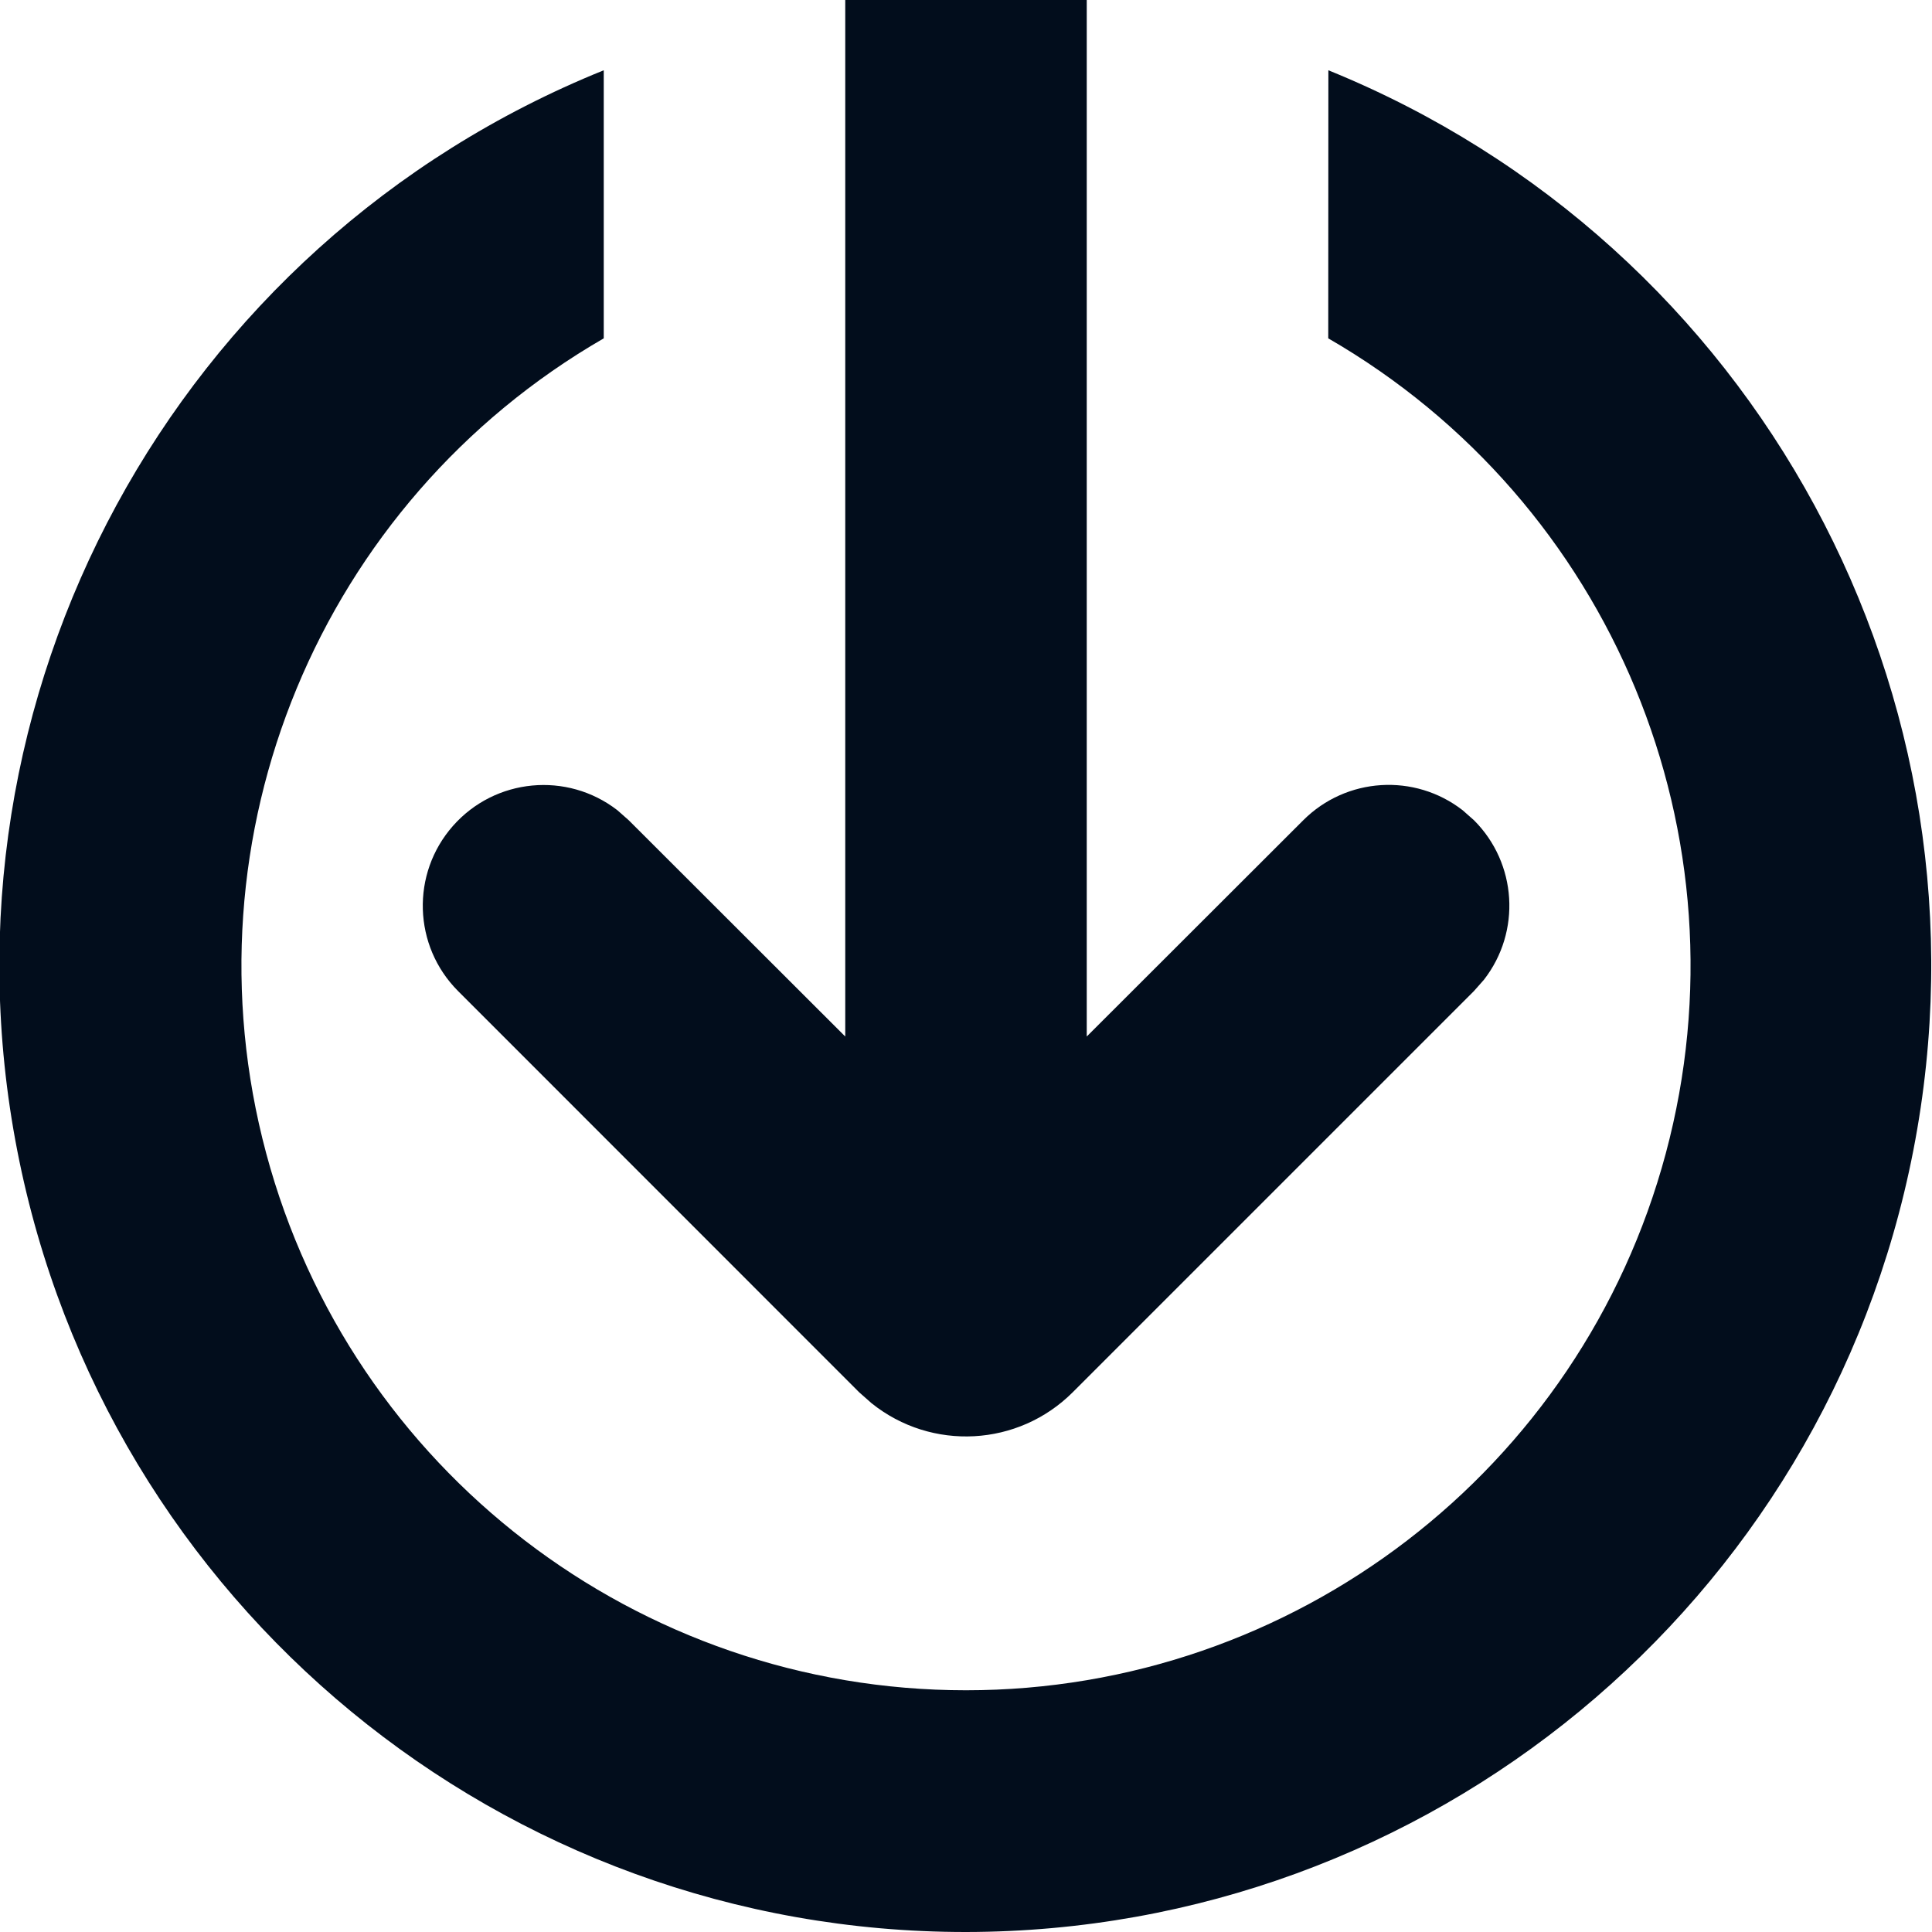
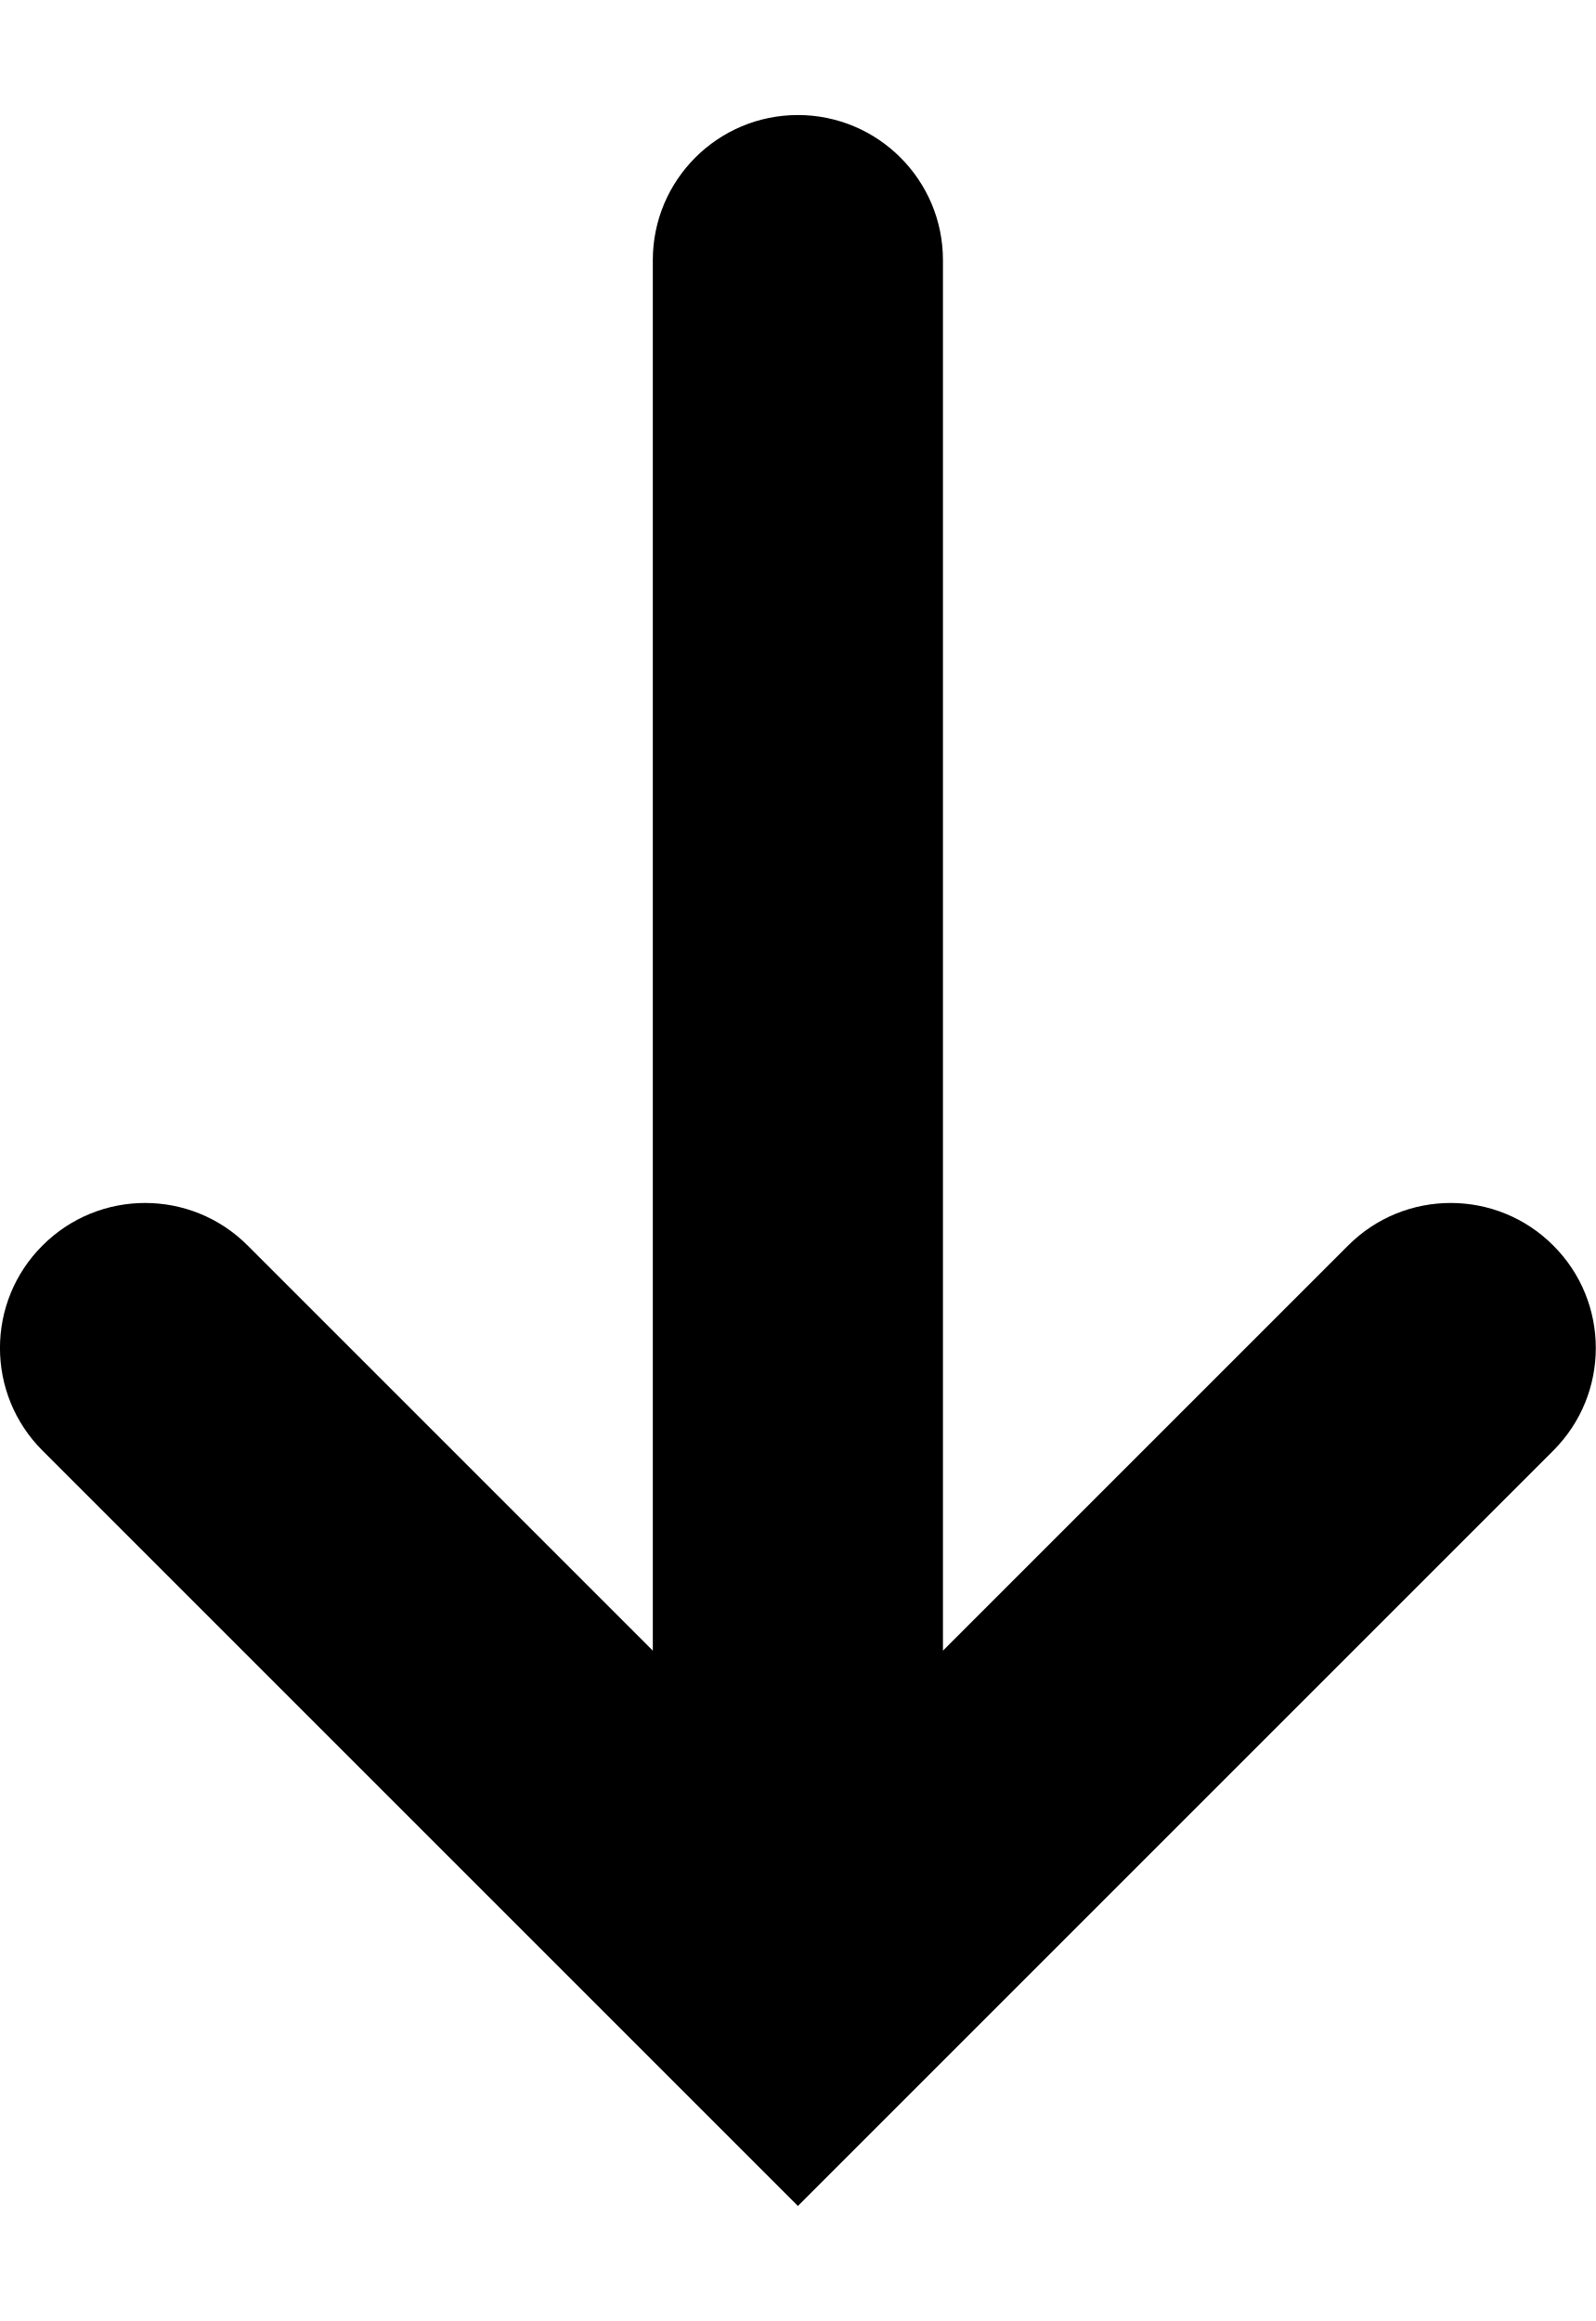
- <svg xmlns="http://www.w3.org/2000/svg" width="16" height="16" viewBox="0 0 16 16">
-   <path d="M11.001.582A8.003 8.003 0 0 1 8 16 8 8 0 0 1 5 .582v2.22a6 6 0 1 0 6 0l.001-2.22zM9 0v8.584l1.793-1.791a1 1 0 0 1 1.32-.083l.094.083a1 1 0 0 1 .083 1.32l-.083.094-3.323 3.323a1.25 1.25 0 0 1-1.666.091l-.102-.09-3.323-3.324a1 1 0 0 1 1.32-1.497l.094.083L7 8.584V0h2z" fill="#020D1C" fill-rule="nonzero" />
+ <svg xmlns="http://www.w3.org/2000/svg" width="11" height="16" viewBox="0 0 11 16" fill="none">
+   <path fill-rule="evenodd" clip-rule="evenodd" d="M6.5 1.793C6.5 1.241 6.052 0.793 5.5 0.793C4.948 0.793 4.5 1.241 4.5 1.793V11.379L1.707 8.586C1.317 8.195 0.683 8.195 0.293 8.586C-0.098 8.976 -0.098 9.609 0.293 10L5.5 15.207L10.707 10C11.098 9.609 11.098 8.976 10.707 8.586C10.317 8.195 9.683 8.195 9.293 8.586L6.5 11.379V1.793Z" fill="black" />
</svg>
